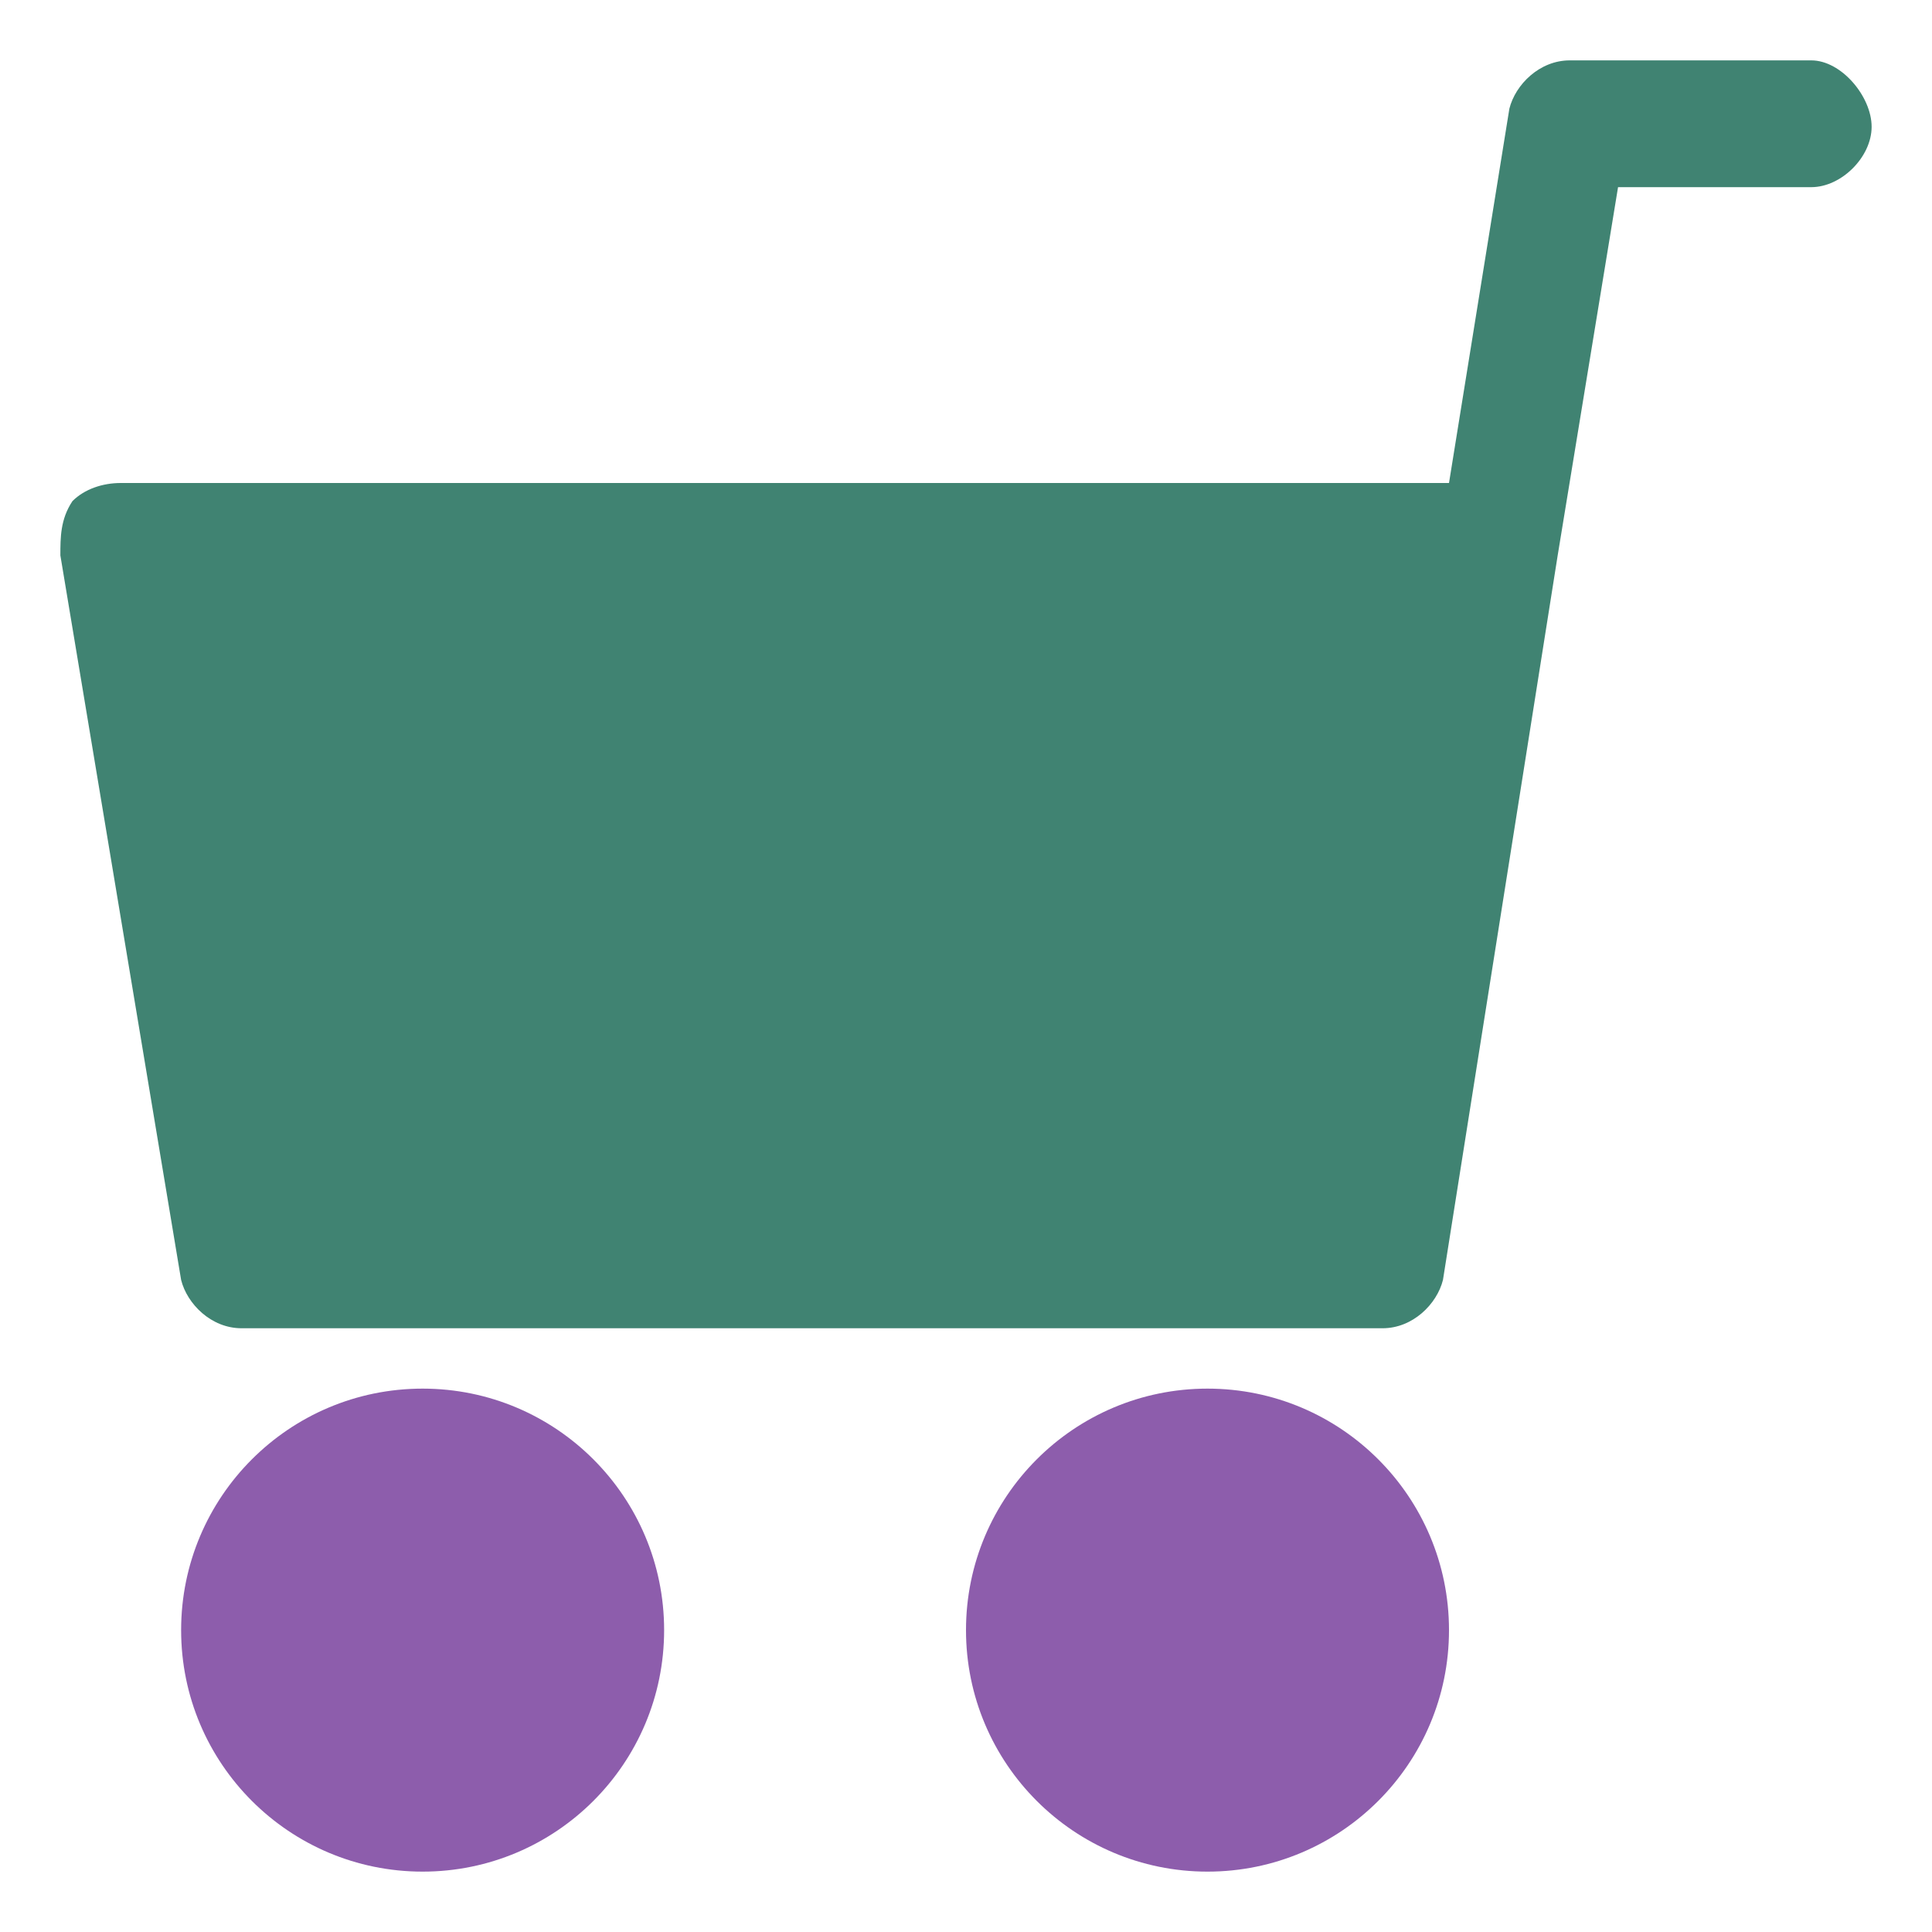
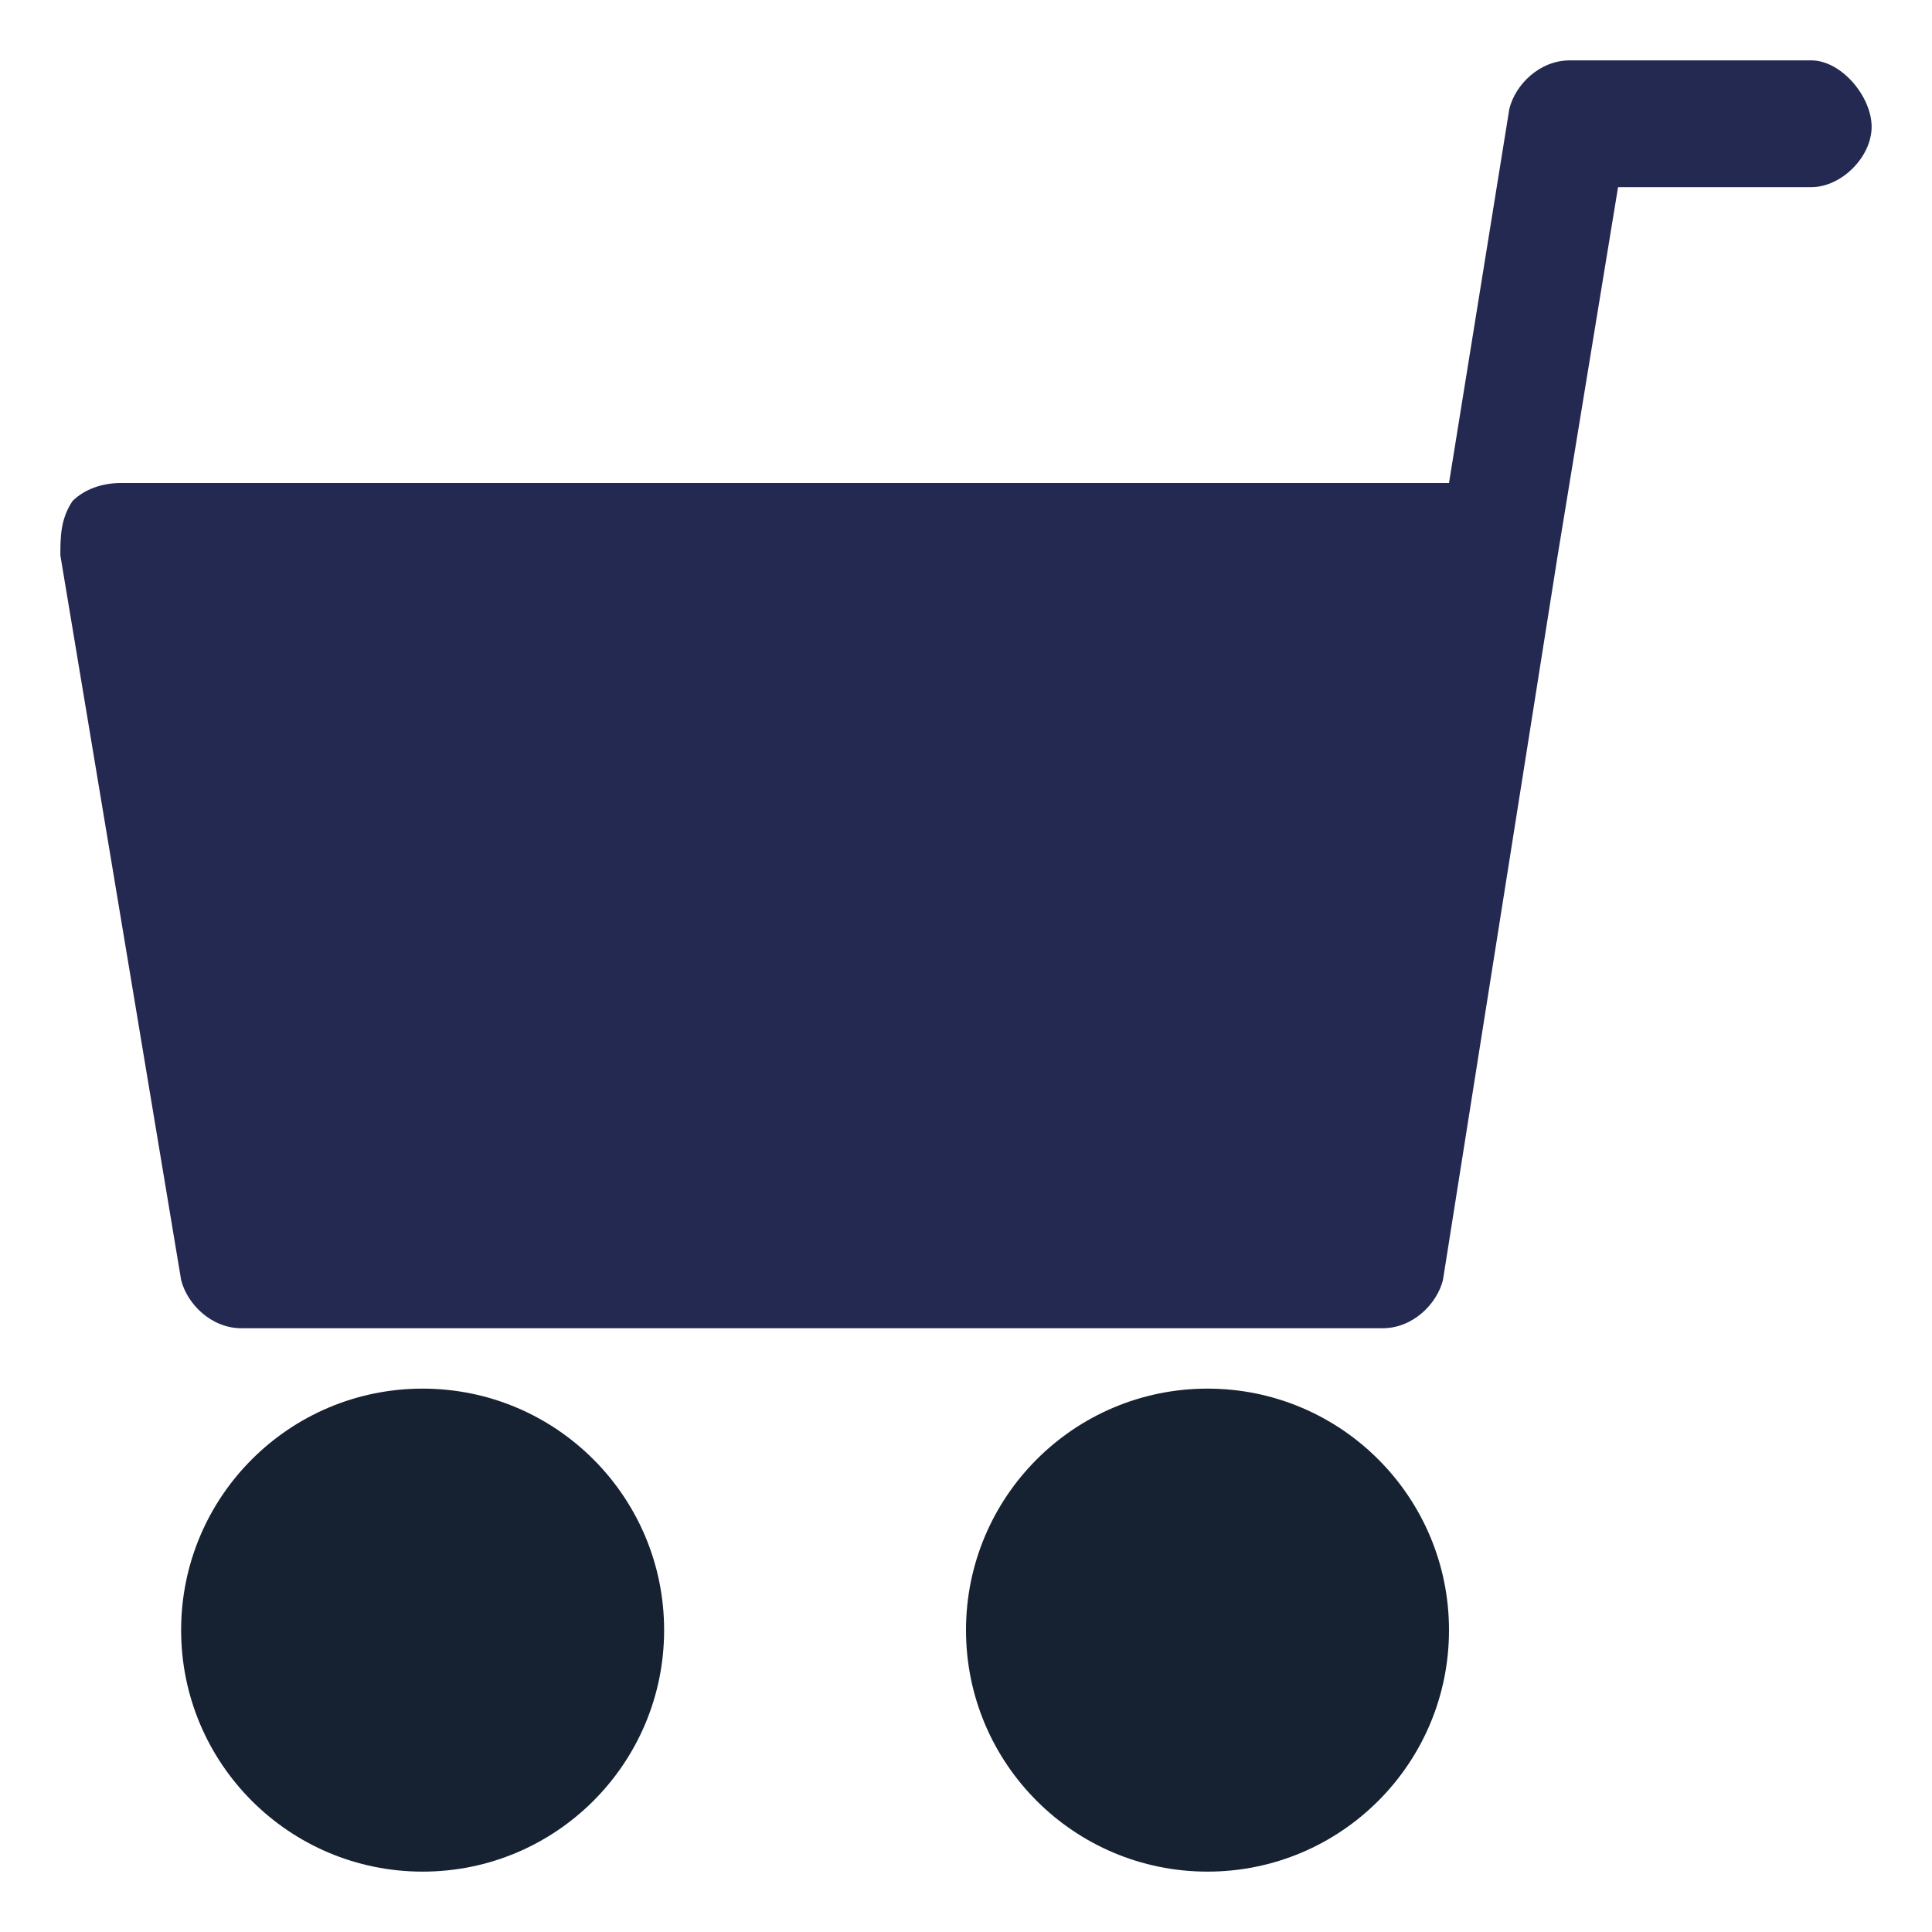
<svg xmlns="http://www.w3.org/2000/svg" width="800px" height="800px" viewBox="0 0 32 32" enable-background="new 0 0 32 32" version="1.1" xml:space="preserve" fill="#000000">
  <g id="SVGRepo_bgCarrier" stroke-width="0" />
  <g id="SVGRepo_tracerCarrier" stroke-linecap="round" stroke-linejoin="round" />
  <g id="SVGRepo_iconCarrier">
    <g id="Home" />
    <g id="Print" />
    <g id="Mail" />
    <g id="Camera" />
    <g id="Video" />
    <g id="Film" />
    <g id="Message" />
    <g id="Telephone" />
    <g id="User" />
    <g id="File" />
    <g id="Folder" />
    <g id="Map" />
    <g id="Download" />
    <g id="Upload" />
    <g id="Video_Recorder" />
    <g id="Schedule" />
    <g id="Cart">
-       <path d="M30,1h-4c-0.5,0-0.9,0.4-1,0.8L24,8h-8H2C1.7,8,1.4,8.1,1.2,8.3C1,8.6,1,8.9,1,9.2l2,12 C3.1,21.6,3.5,22,4,22h12h6.9c0.5,0,0.9-0.4,1-0.8l1.9-12l1-6.1H30c0.5,0,1-0.5,1-1S30.5,1,30,1z" fill="#408372" />
+       <path d="M30,1h-4c-0.5,0-0.9,0.4-1,0.8L24,8h-8H2C1.7,8,1.4,8.1,1.2,8.3C1,8.6,1,8.9,1,9.2l2,12 C3.1,21.6,3.5,22,4,22h12h6.9c0.5,0,0.9-0.4,1-0.8l1.9-12l1-6.1H30c0.5,0,1-0.5,1-1S30.5,1,30,1z" fill="#232951" />
      <g>
-         <circle cx="7" cy="27" fill="#8D5DAC" r="4" />
+         <circle cx="7" cy="27" fill="#162232" r="4" />
      </g>
      <g>
-         <circle cx="20" cy="27" fill="#8D5DAC" r="4" />
+         <circle cx="20" cy="27" fill="#162232" r="4" />
      </g>
    </g>
    <g id="Setting" />
    <g id="Search" />
    <g id="Pencils" />
    <g id="Group" />
    <g id="Record" />
    <g id="Headphone" />
    <g id="Music_Player" />
    <g id="Sound_On" />
    <g id="Sound_Off" />
    <g id="Lock" />
    <g id="Lock_open" />
    <g id="Love" />
    <g id="Favorite" />
    <g id="Film_1_" />
    <g id="Music" />
    <g id="Puzzle" />
    <g id="Turn_Off" />
    <g id="Book" />
    <g id="Save" />
    <g id="Reload" />
    <g id="Trash" />
    <g id="Tag" />
    <g id="Link" />
    <g id="Like" />
    <g id="Bad" />
    <g id="Gallery" />
    <g id="Add" />
    <g id="Close" />
    <g id="Forward" />
    <g id="Back" />
    <g id="Buy" />
    <g id="Mac" />
    <g id="Laptop" />
  </g>
</svg>
